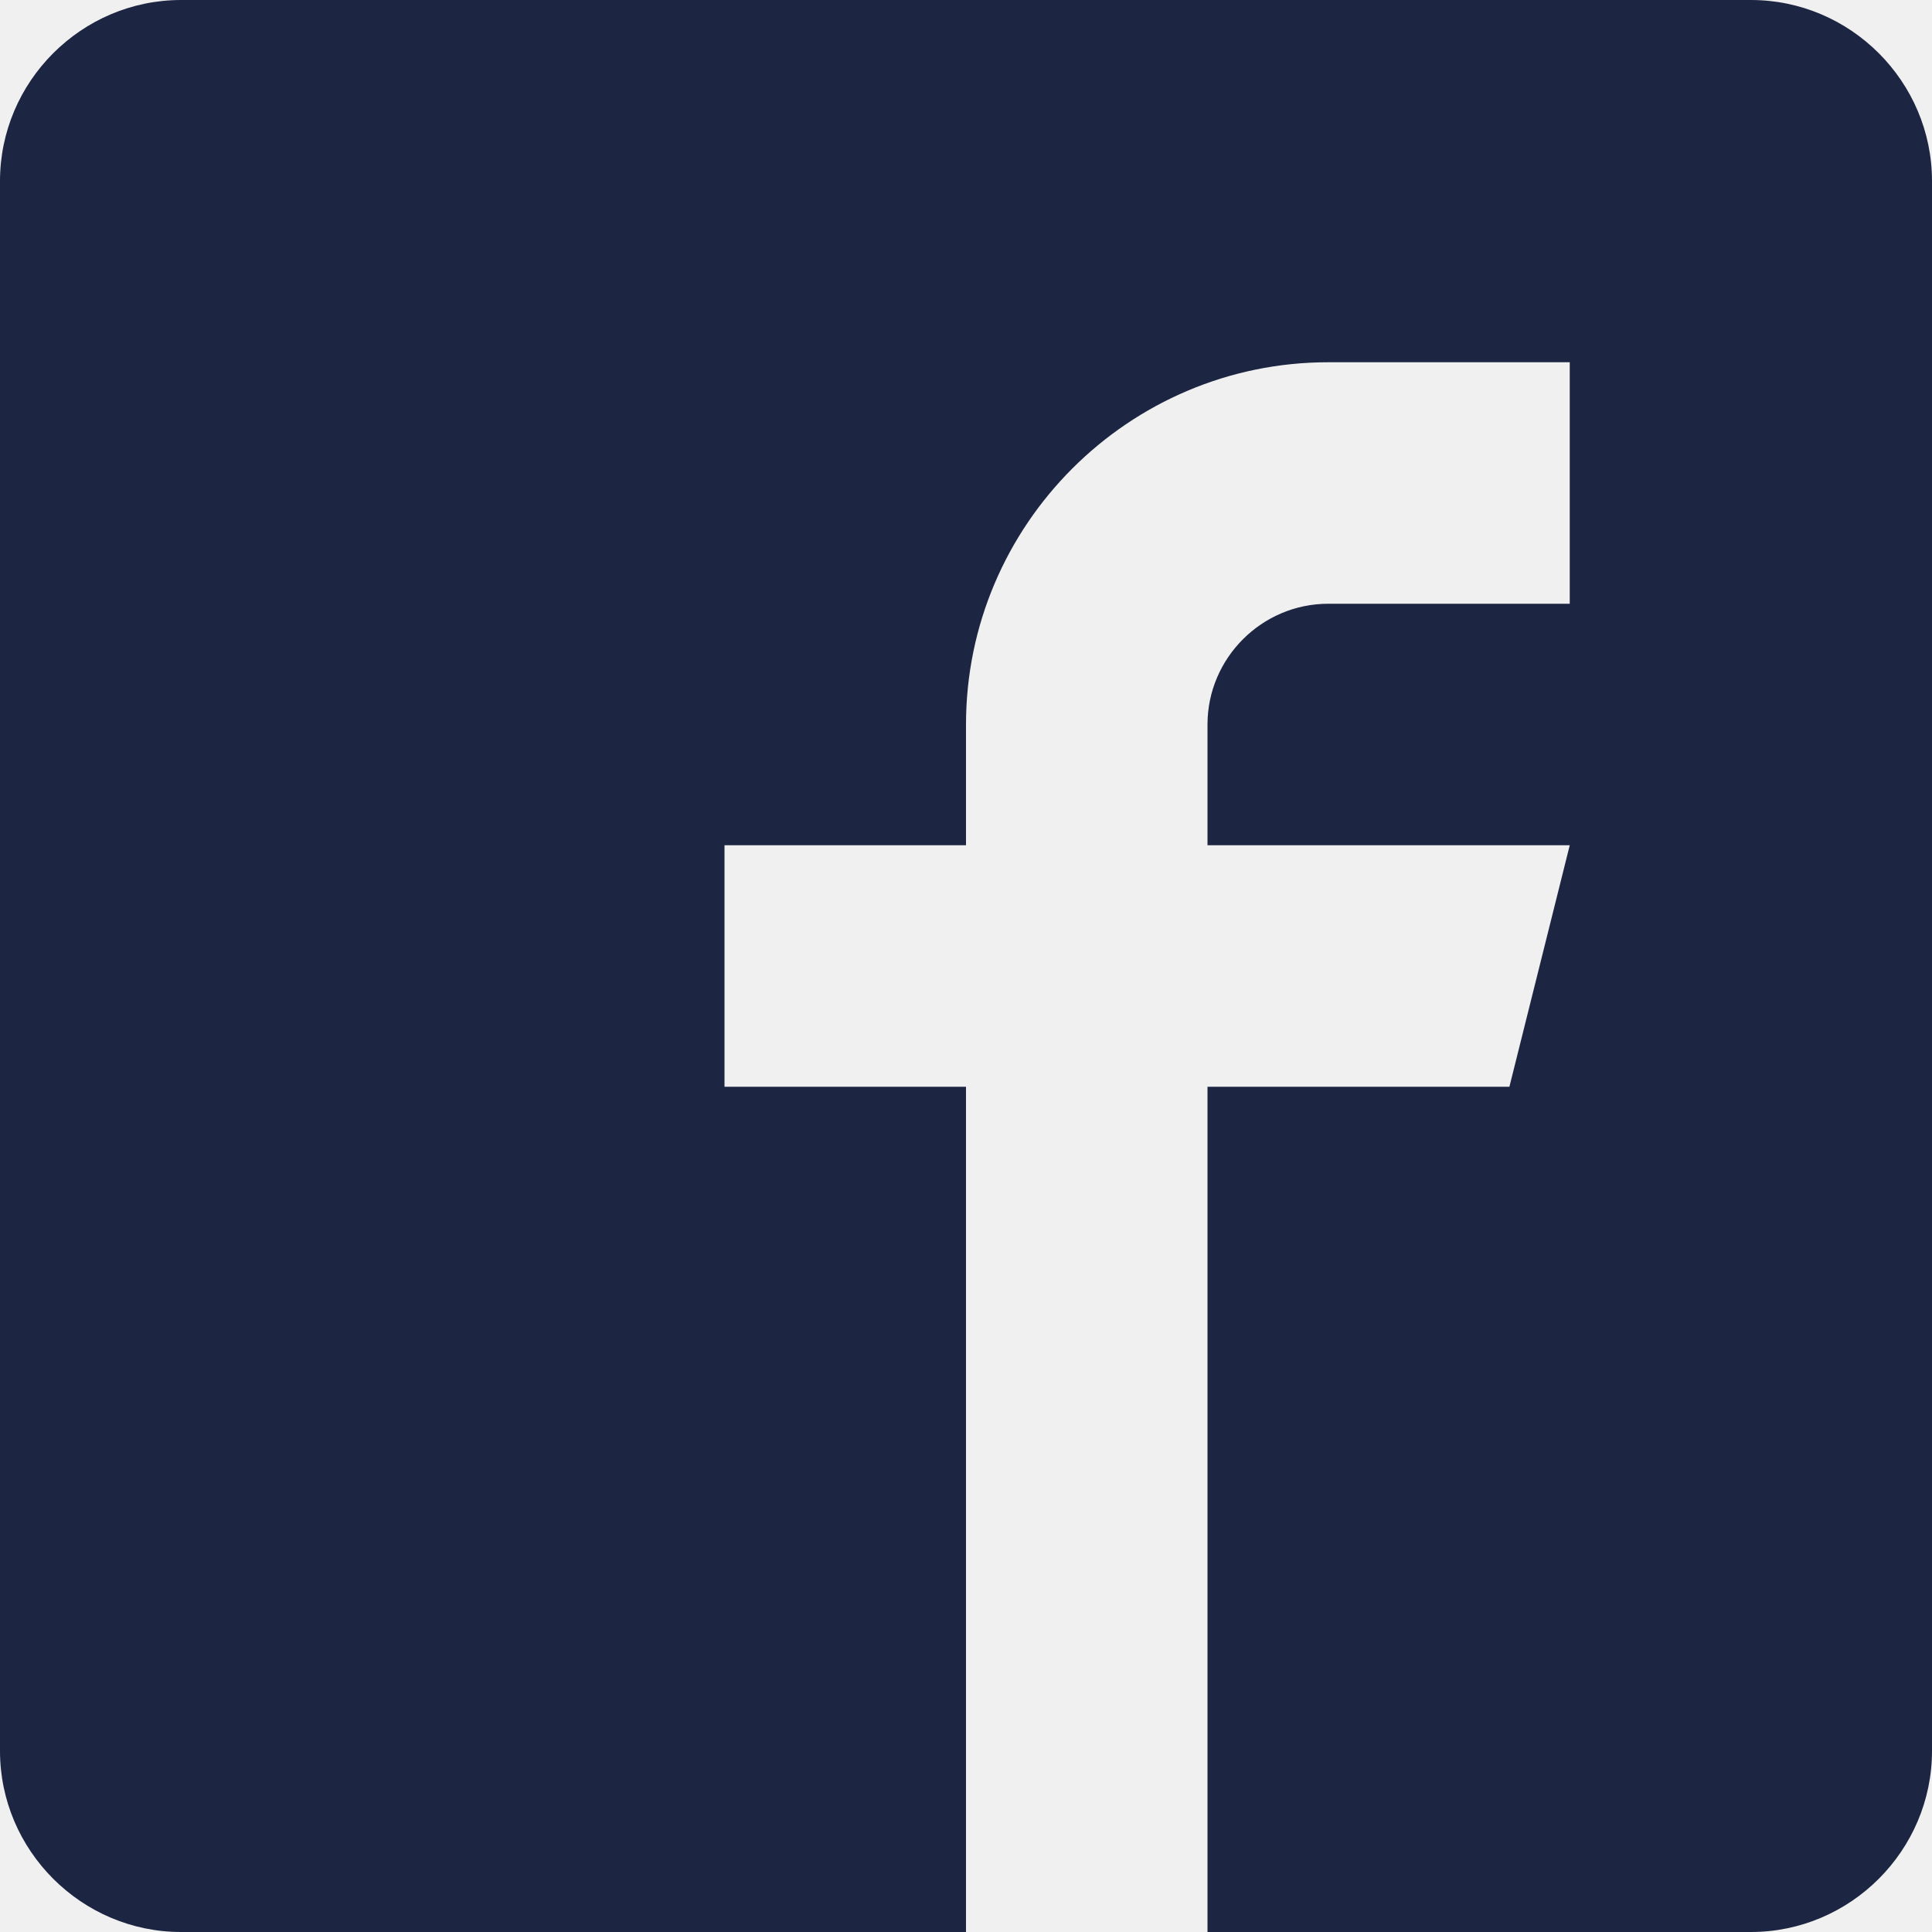
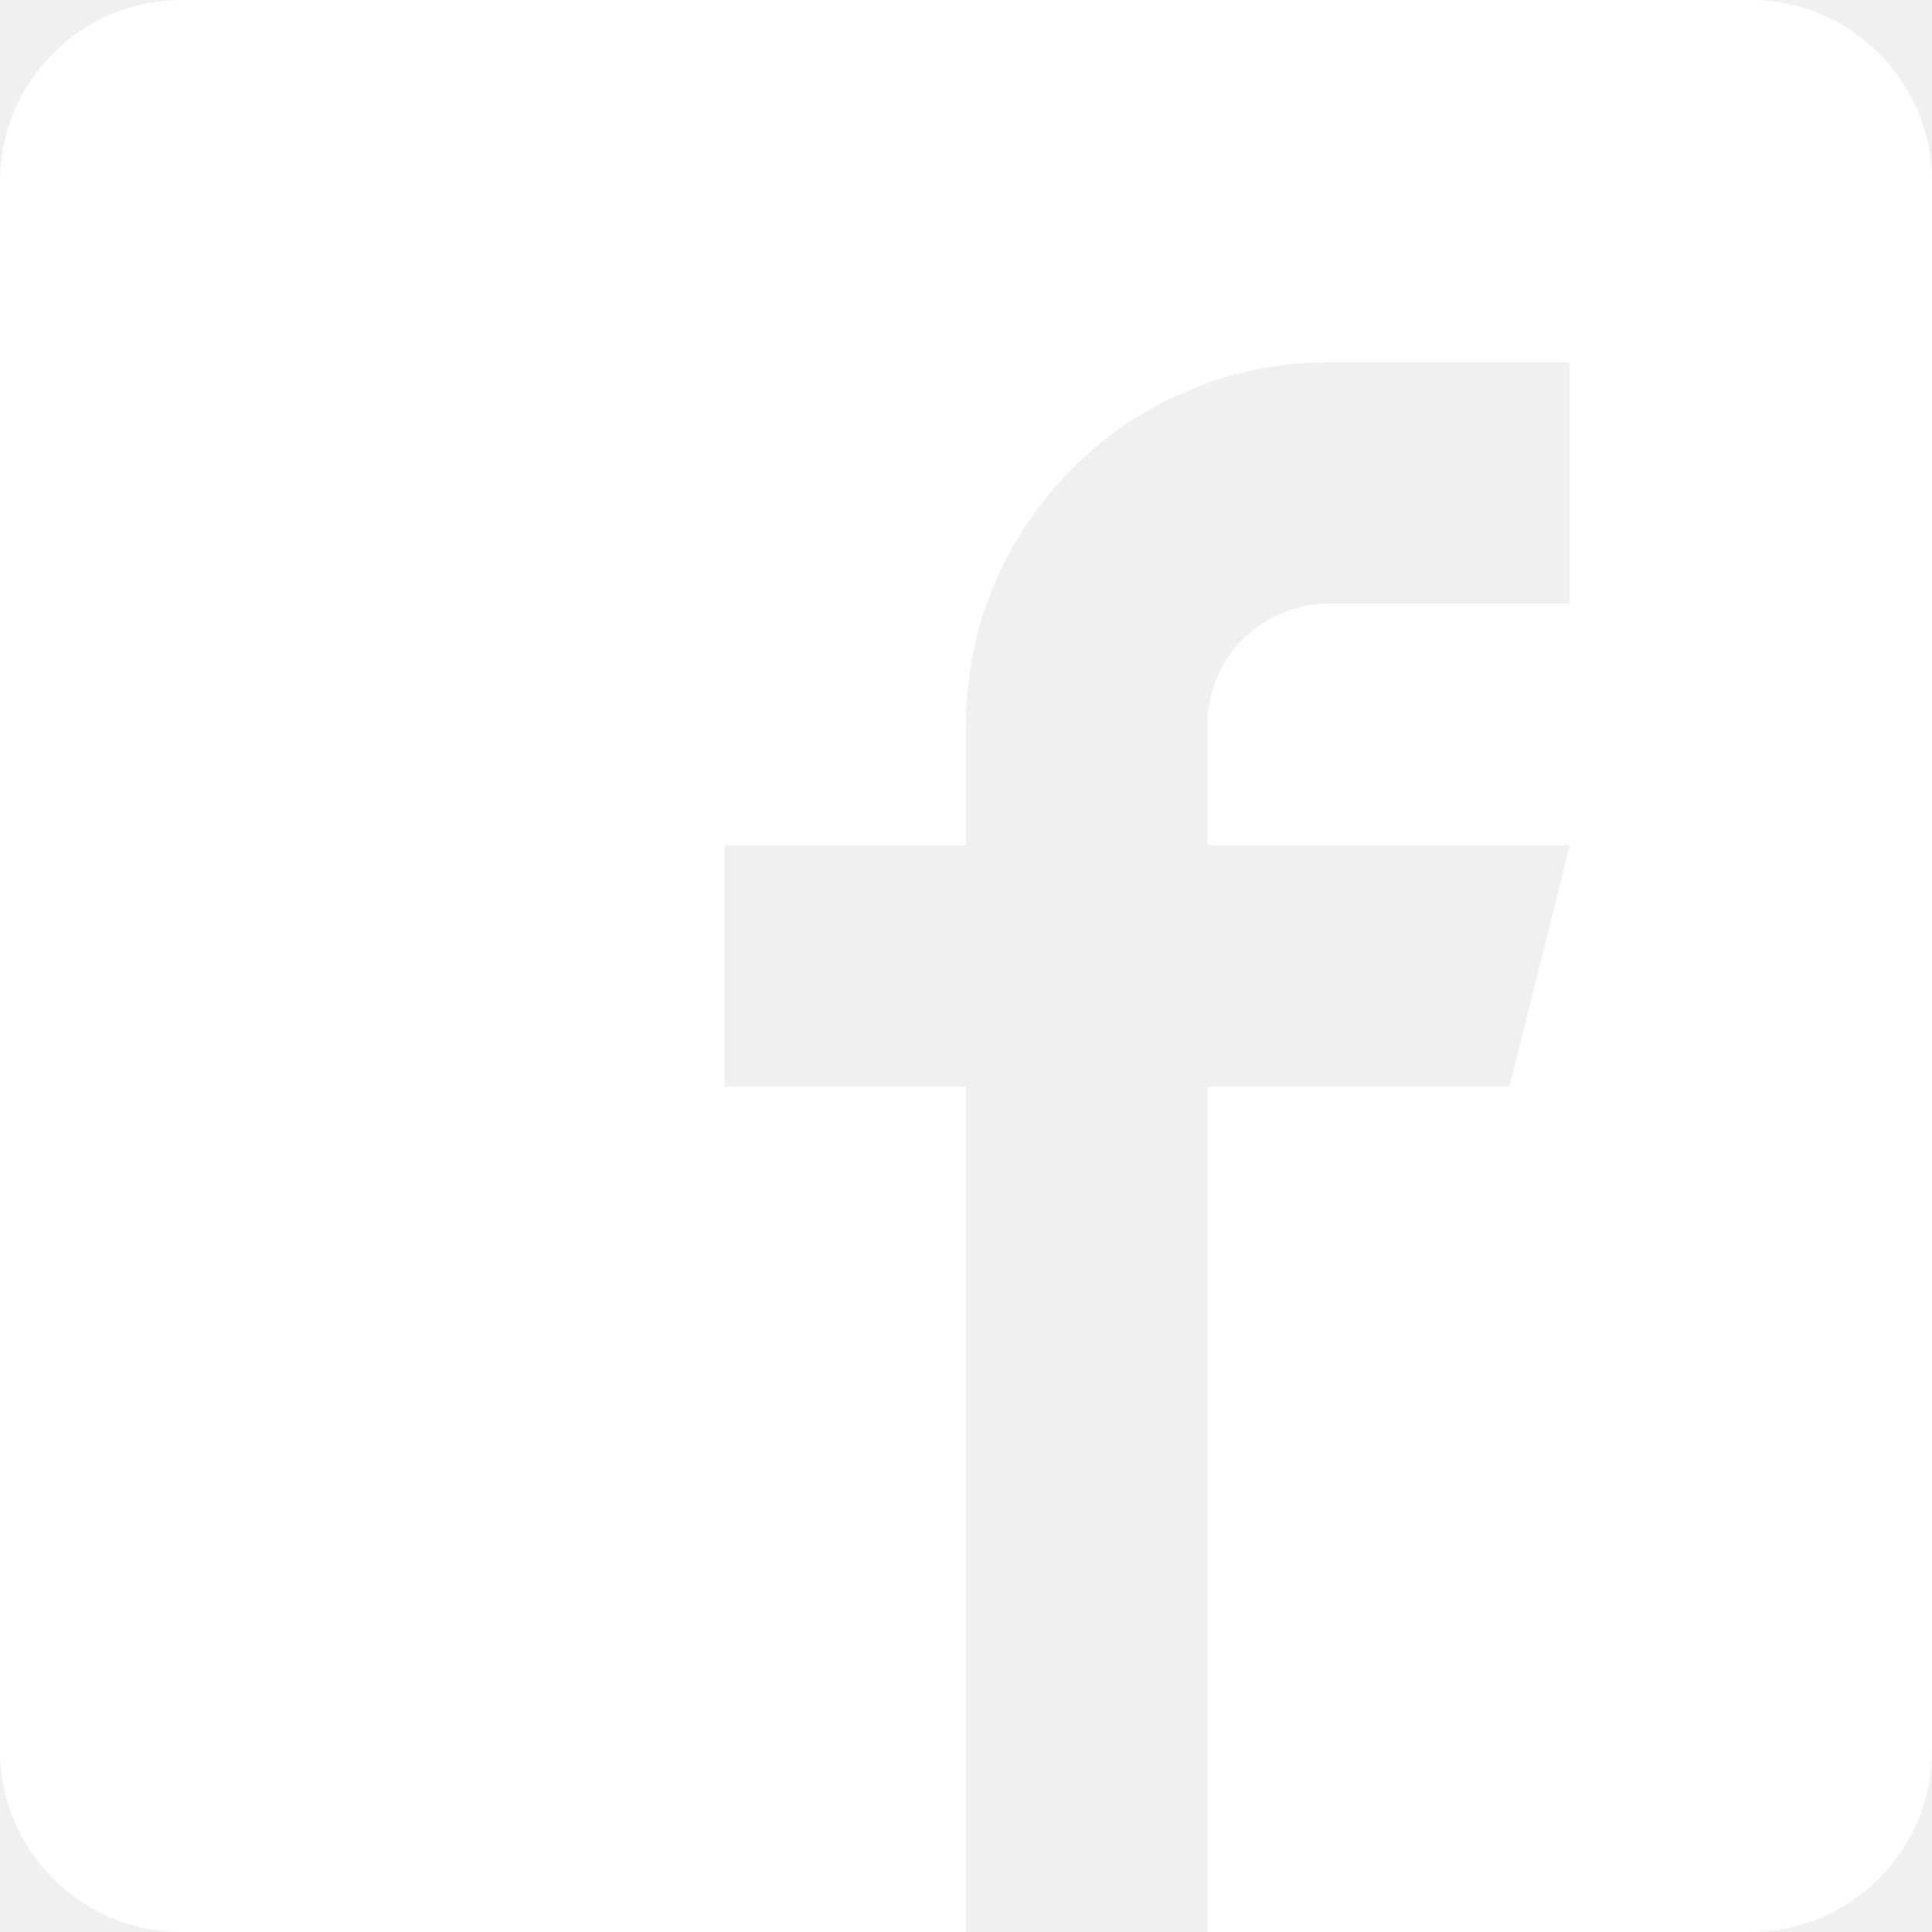
<svg xmlns="http://www.w3.org/2000/svg" width="30px" height="30px" viewBox="0 0 30 30" version="1.1">
-   <defs />
  <g id="Page-1" stroke="none" stroke-width="1" fill="none" fill-rule="evenodd">
-     <g id="Desktop-HD" transform="translate(-20, -826)" fill="#1C2541" fill-rule="nonzero">
+     <g id="Desktop-HD" transform="translate(-20, -826)" fill="#FFFFFF" fill-rule="nonzero">
      <g id="Header" transform="translate(20, 23)">
        <path d="M27.188,803 L2.812,803 C1.266,803 0,804.266 0,805.812 L0,830.188 C0,831.734 1.266,833 2.812,833 L15,833 L15,819.875 L11.25,819.875 L11.25,816.125 L15,816.125 L15,814.25 C15,811.151 17.526,808.625 20.625,808.625 L24.375,808.625 L24.375,812.375 L20.625,812.375 C19.594,812.375 18.75,813.219 18.75,814.25 L18.75,816.125 L24.375,816.125 L23.438,819.875 L18.75,819.875 L18.75,833 L27.188,833 C28.734,833 30,831.734 30,830.188 L30,805.812 C30,804.266 28.734,803 27.188,803 Z" id="facebook" />
      </g>
    </g>
  </g>
</svg>
